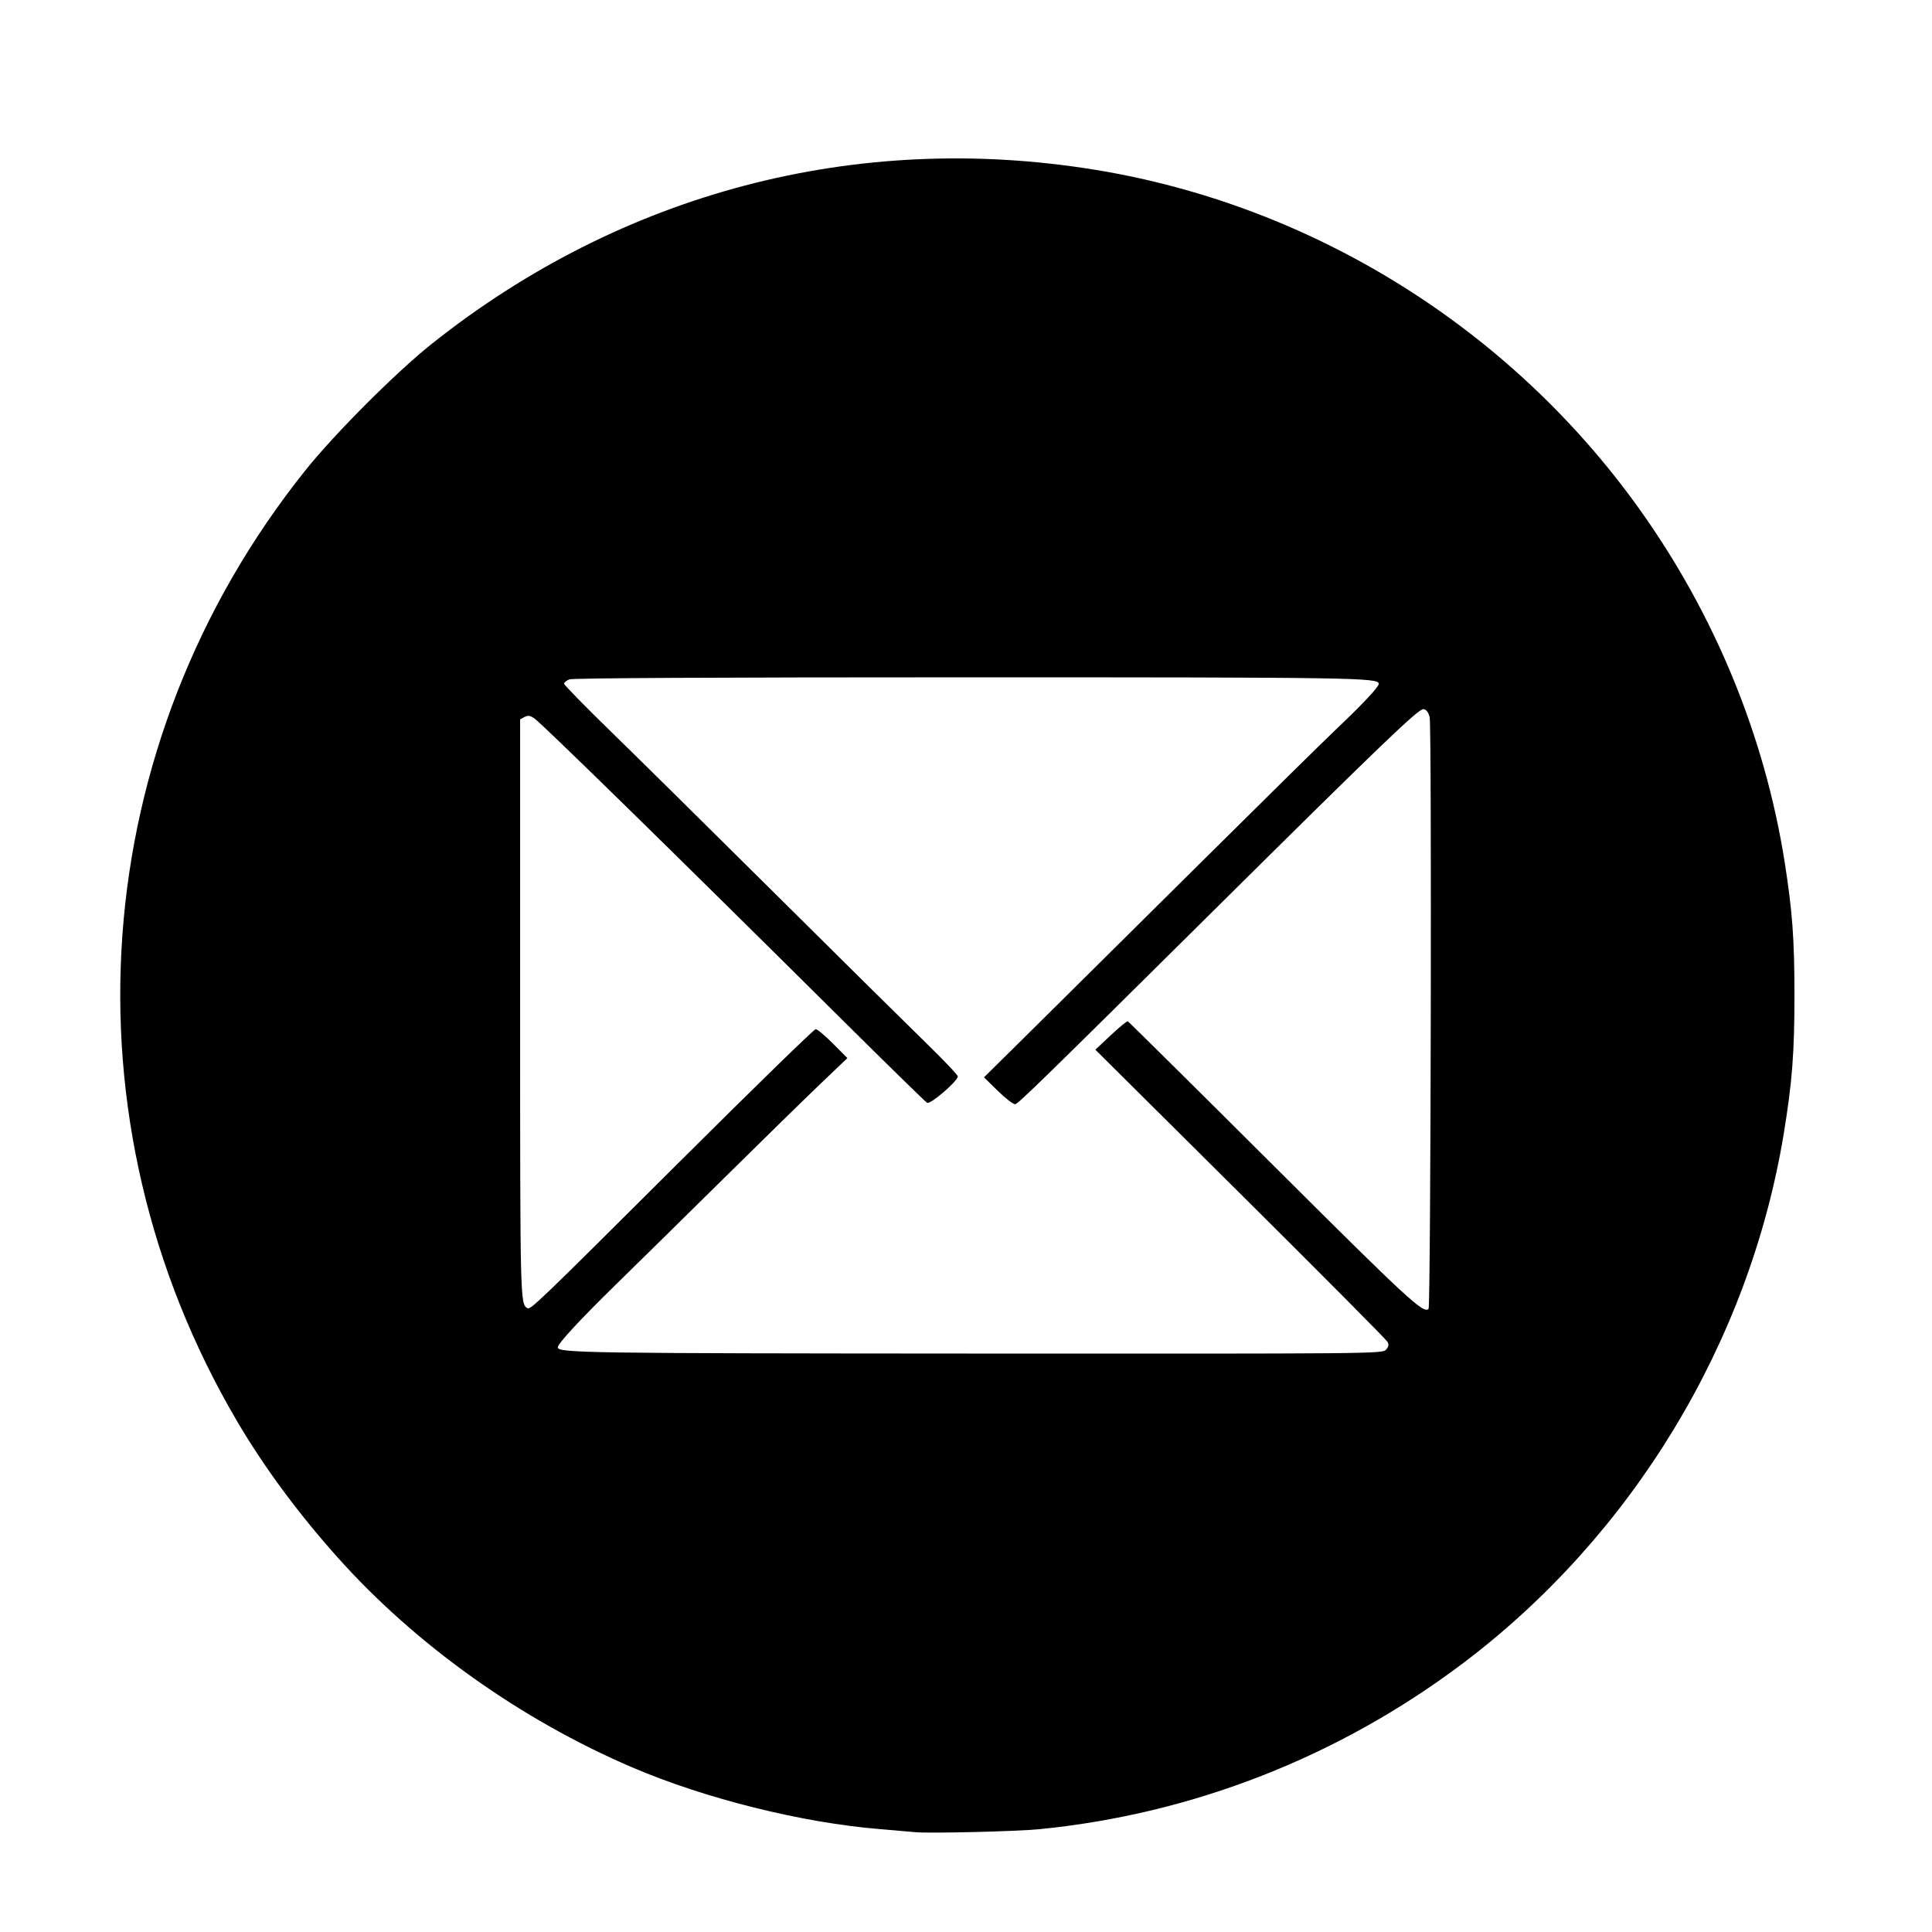
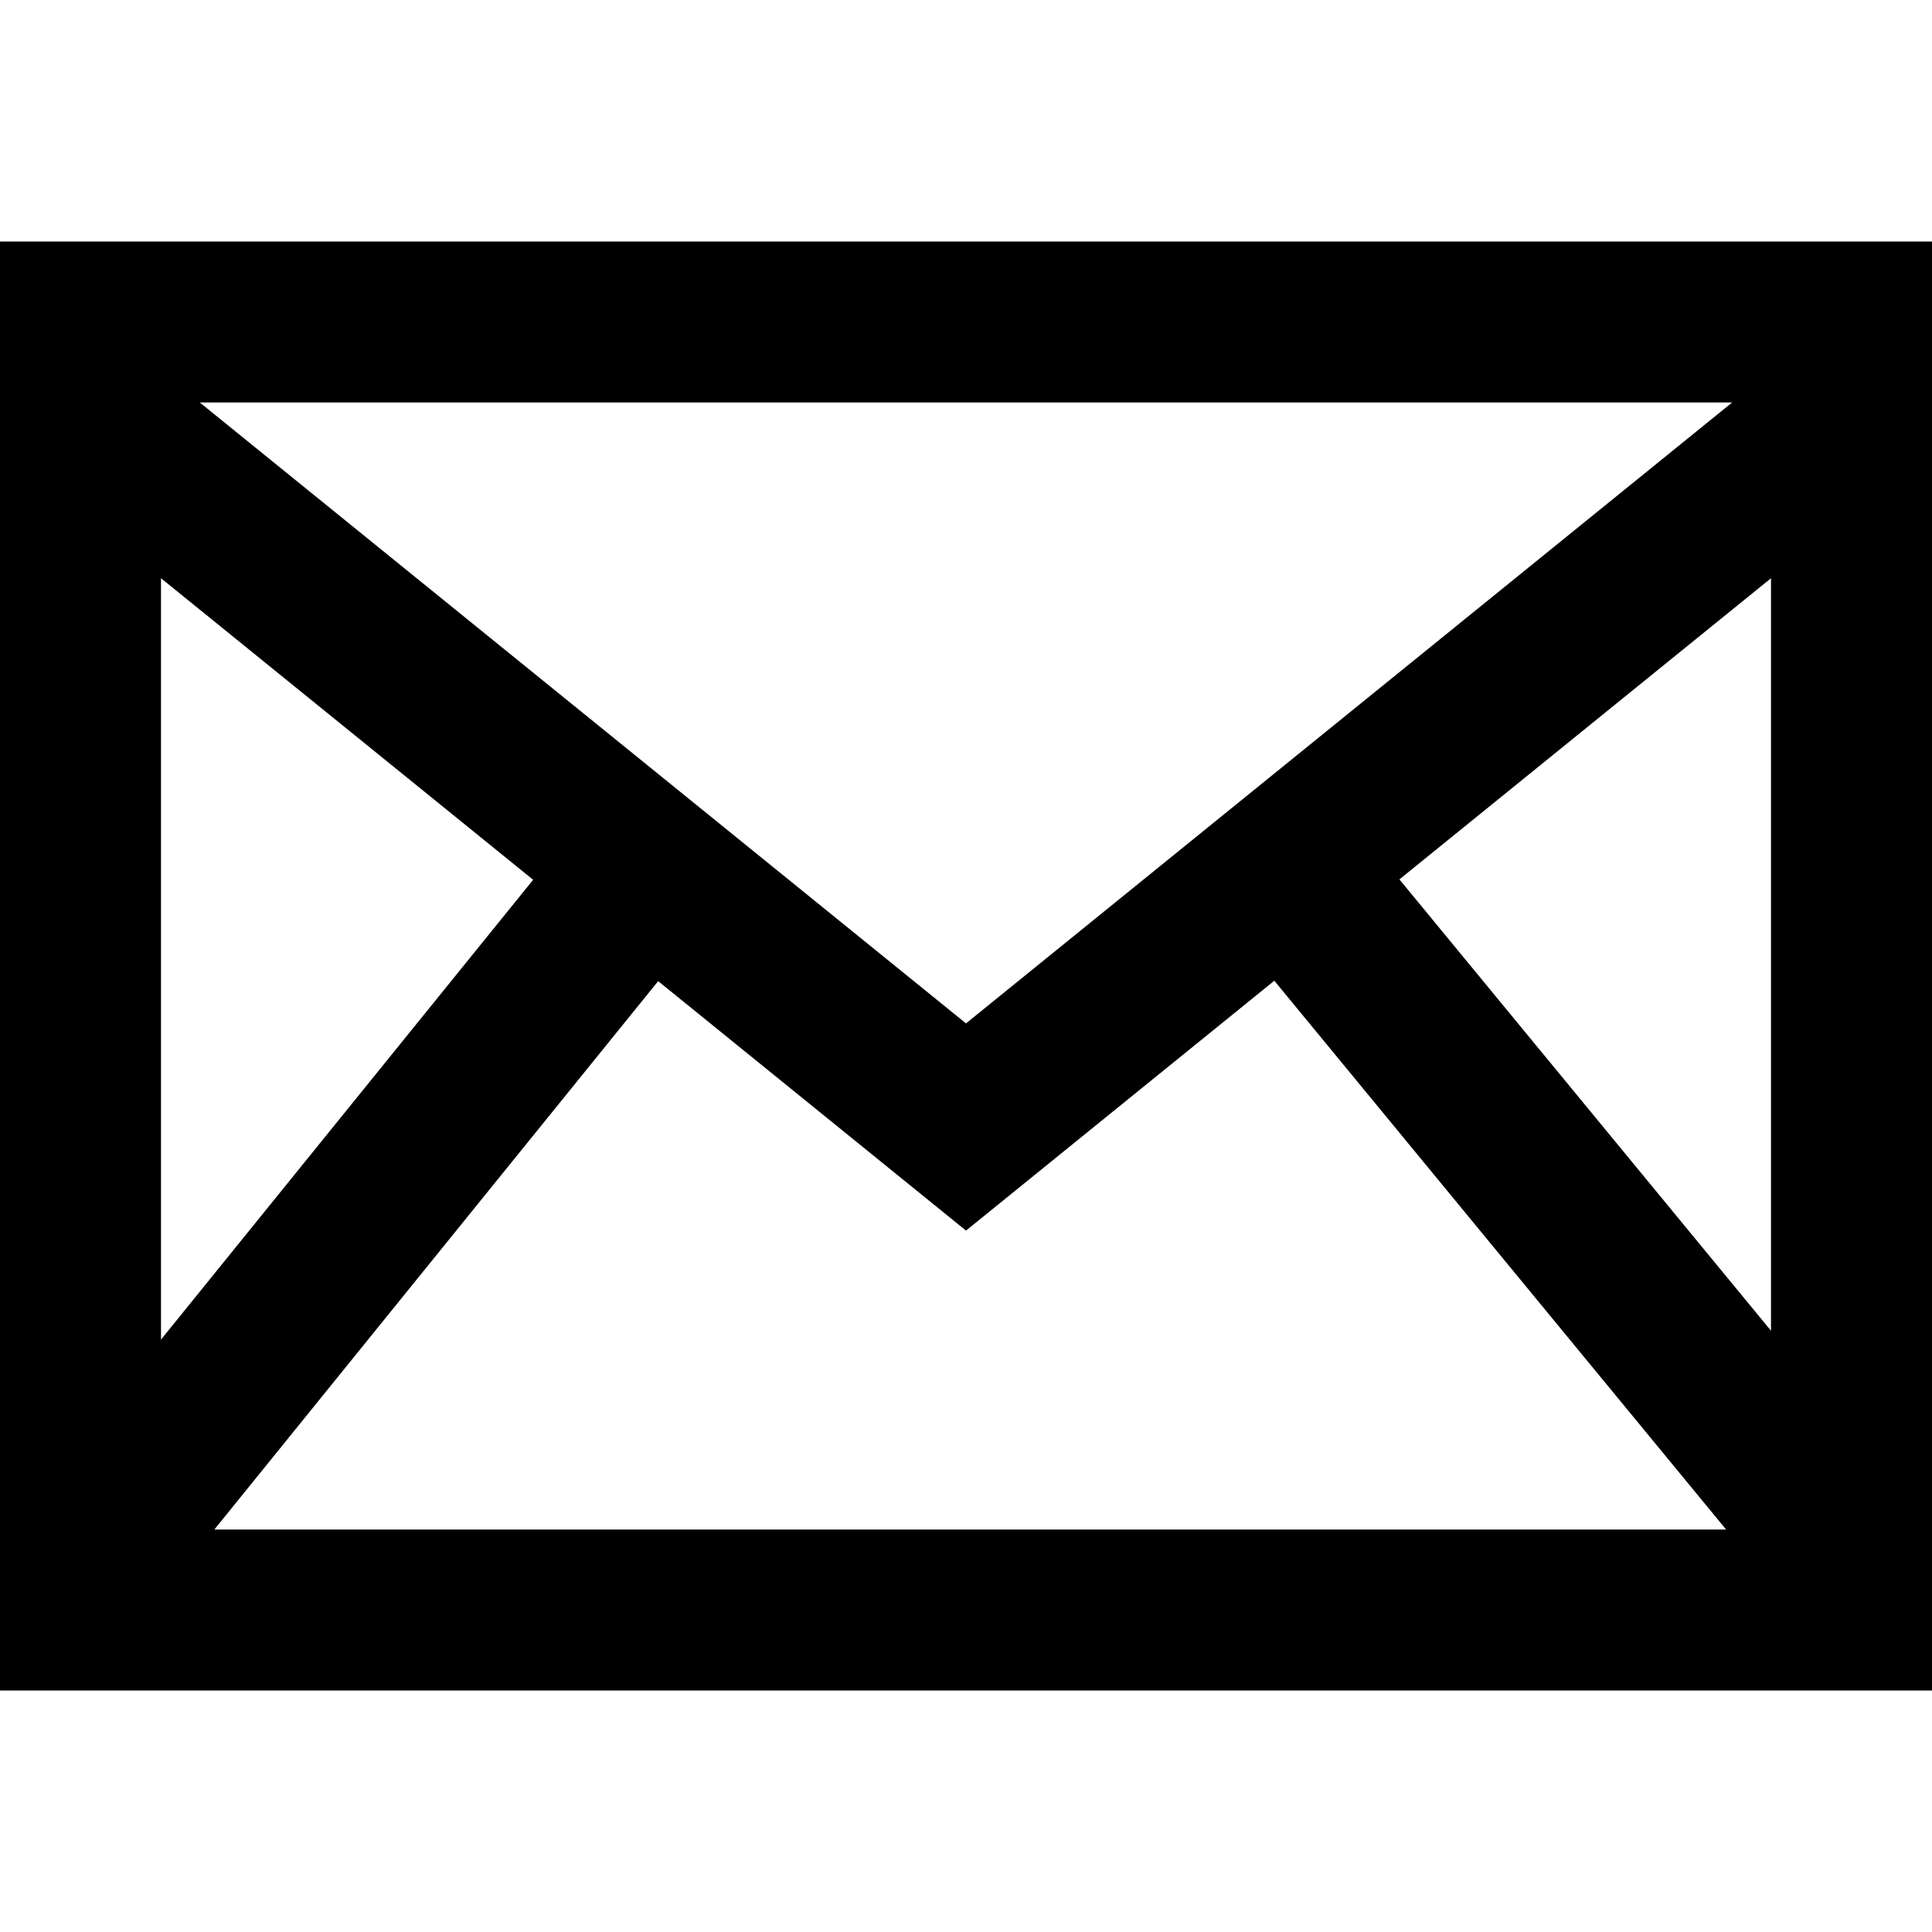
- <svg xmlns="http://www.w3.org/2000/svg" width="25mm" height="25mm" viewBox="0 0 280 111.028" version="1.1" id="svg8">
-   <defs id="defs2" />
-   <path style="stroke-width:0.304" d="m 132.593,181.041 c -0.668,-0.067 -2.959,-0.264 -5.091,-0.439 -11.289,-0.925 -25.281,-4.412 -35.858,-8.938 C 75.453,164.738 60.199,153.86 48.872,141.163 43.182,134.786 38.297,128.169 34.412,121.577 8.58,77.749 12.478,23.379 44.301,-16.372 c 4.234,-5.289 13.126,-14.185 18.273,-18.281 27.528,-21.909 61.439,-30.833 95.963,-25.255 31.555,5.098 60.218,22.908 78.958,49.06 10.998,15.348 18.278,33.024 21.165,51.386 1.105,7.028 1.403,11.084 1.406,19.122 0.003,8.442 -0.327,12.717 -1.557,20.184 -4.99,30.282 -21.954,58.251 -46.573,76.787 -17.936,13.504 -39.109,21.79 -61.283,23.981 -3.374,0.333 -16.008,0.634 -18.059,0.43 z m 68.269,-69.91 c 0.4,-0.442 0.452,-0.721 0.216,-1.161 -0.171,-0.319 -9.764,-9.972 -21.32,-21.453 l -21.01,-20.874 2.237,-2.099 c 1.23,-1.155 2.336,-2.063 2.458,-2.019 0.121,0.044 9.566,9.395 20.989,20.779 19.71,19.644 21.868,21.639 22.607,20.9 0.323,-0.323 0.477,-84.536 0.157,-85.761 -0.188,-0.721 -0.477,-1.092 -0.899,-1.154 -0.693,-0.102 -6.107,5.097 -30.909,29.684 -23.726,23.519 -27.767,27.464 -28.245,27.569 -0.25,0.055 -1.372,-0.798 -2.495,-1.896 l -2.04,-1.995 7.74,-7.651 c 4.257,-4.208 14.979,-14.836 23.826,-23.618 8.848,-8.782 17.661,-17.462 19.585,-19.288 3.761,-3.57 6.063,-6.025 6.063,-6.465 0,-0.9 -3.309,-0.953 -59.605,-0.953 -36.241,0 -57.19,0.107 -57.686,0.296 -0.428,0.163 -0.779,0.445 -0.779,0.627 0,0.182 3.039,3.289 6.753,6.904 3.714,3.615 14.47,14.236 23.902,23.603 9.432,9.367 19.232,19.057 21.778,21.534 2.546,2.477 4.629,4.673 4.629,4.881 0,0.669 -3.975,4.087 -4.446,3.823 C 134.134,75.213 128.583,69.786 122.033,63.285 97.36,38.797 78.451,20.287 77.411,19.605 76.803,19.207 76.498,19.169 76.007,19.432 l -0.627,0.336 v 41.895 c 0,42.177 0.014,42.777 1.017,43.429 0.474,0.308 1.134,-0.326 22.082,-21.193 10.618,-10.577 19.499,-19.231 19.737,-19.231 0.237,0 1.368,0.944 2.513,2.097 l 2.081,2.097 -3.91,3.733 c -2.151,2.053 -8.486,8.25 -14.078,13.772 -5.592,5.522 -12.609,12.425 -15.592,15.341 -5.154,5.038 -8.386,8.533 -8.386,9.067 0,0.821 3.78,0.878 60.733,0.908 57.545,0.03 58.771,0.019 59.286,-0.551 z" id="path922" />
+ <svg xmlns="http://www.w3.org/2000/svg" width="24" height="24" viewBox="0 0 24 24">
+   <path d="M0 3v18h24v-18h-24zm6.623 7.929l-4.623 5.712v-9.458l4.623 3.746zm-4.141-5.929h19.035l-9.517 7.713-9.518-7.713zm5.694 7.188l3.824 3.099 3.83-3.104 5.612 6.817h-18.779l5.513-6.812zm9.208-1.264l4.616-3.741v9.348l-4.616-5.607z" />
</svg>
